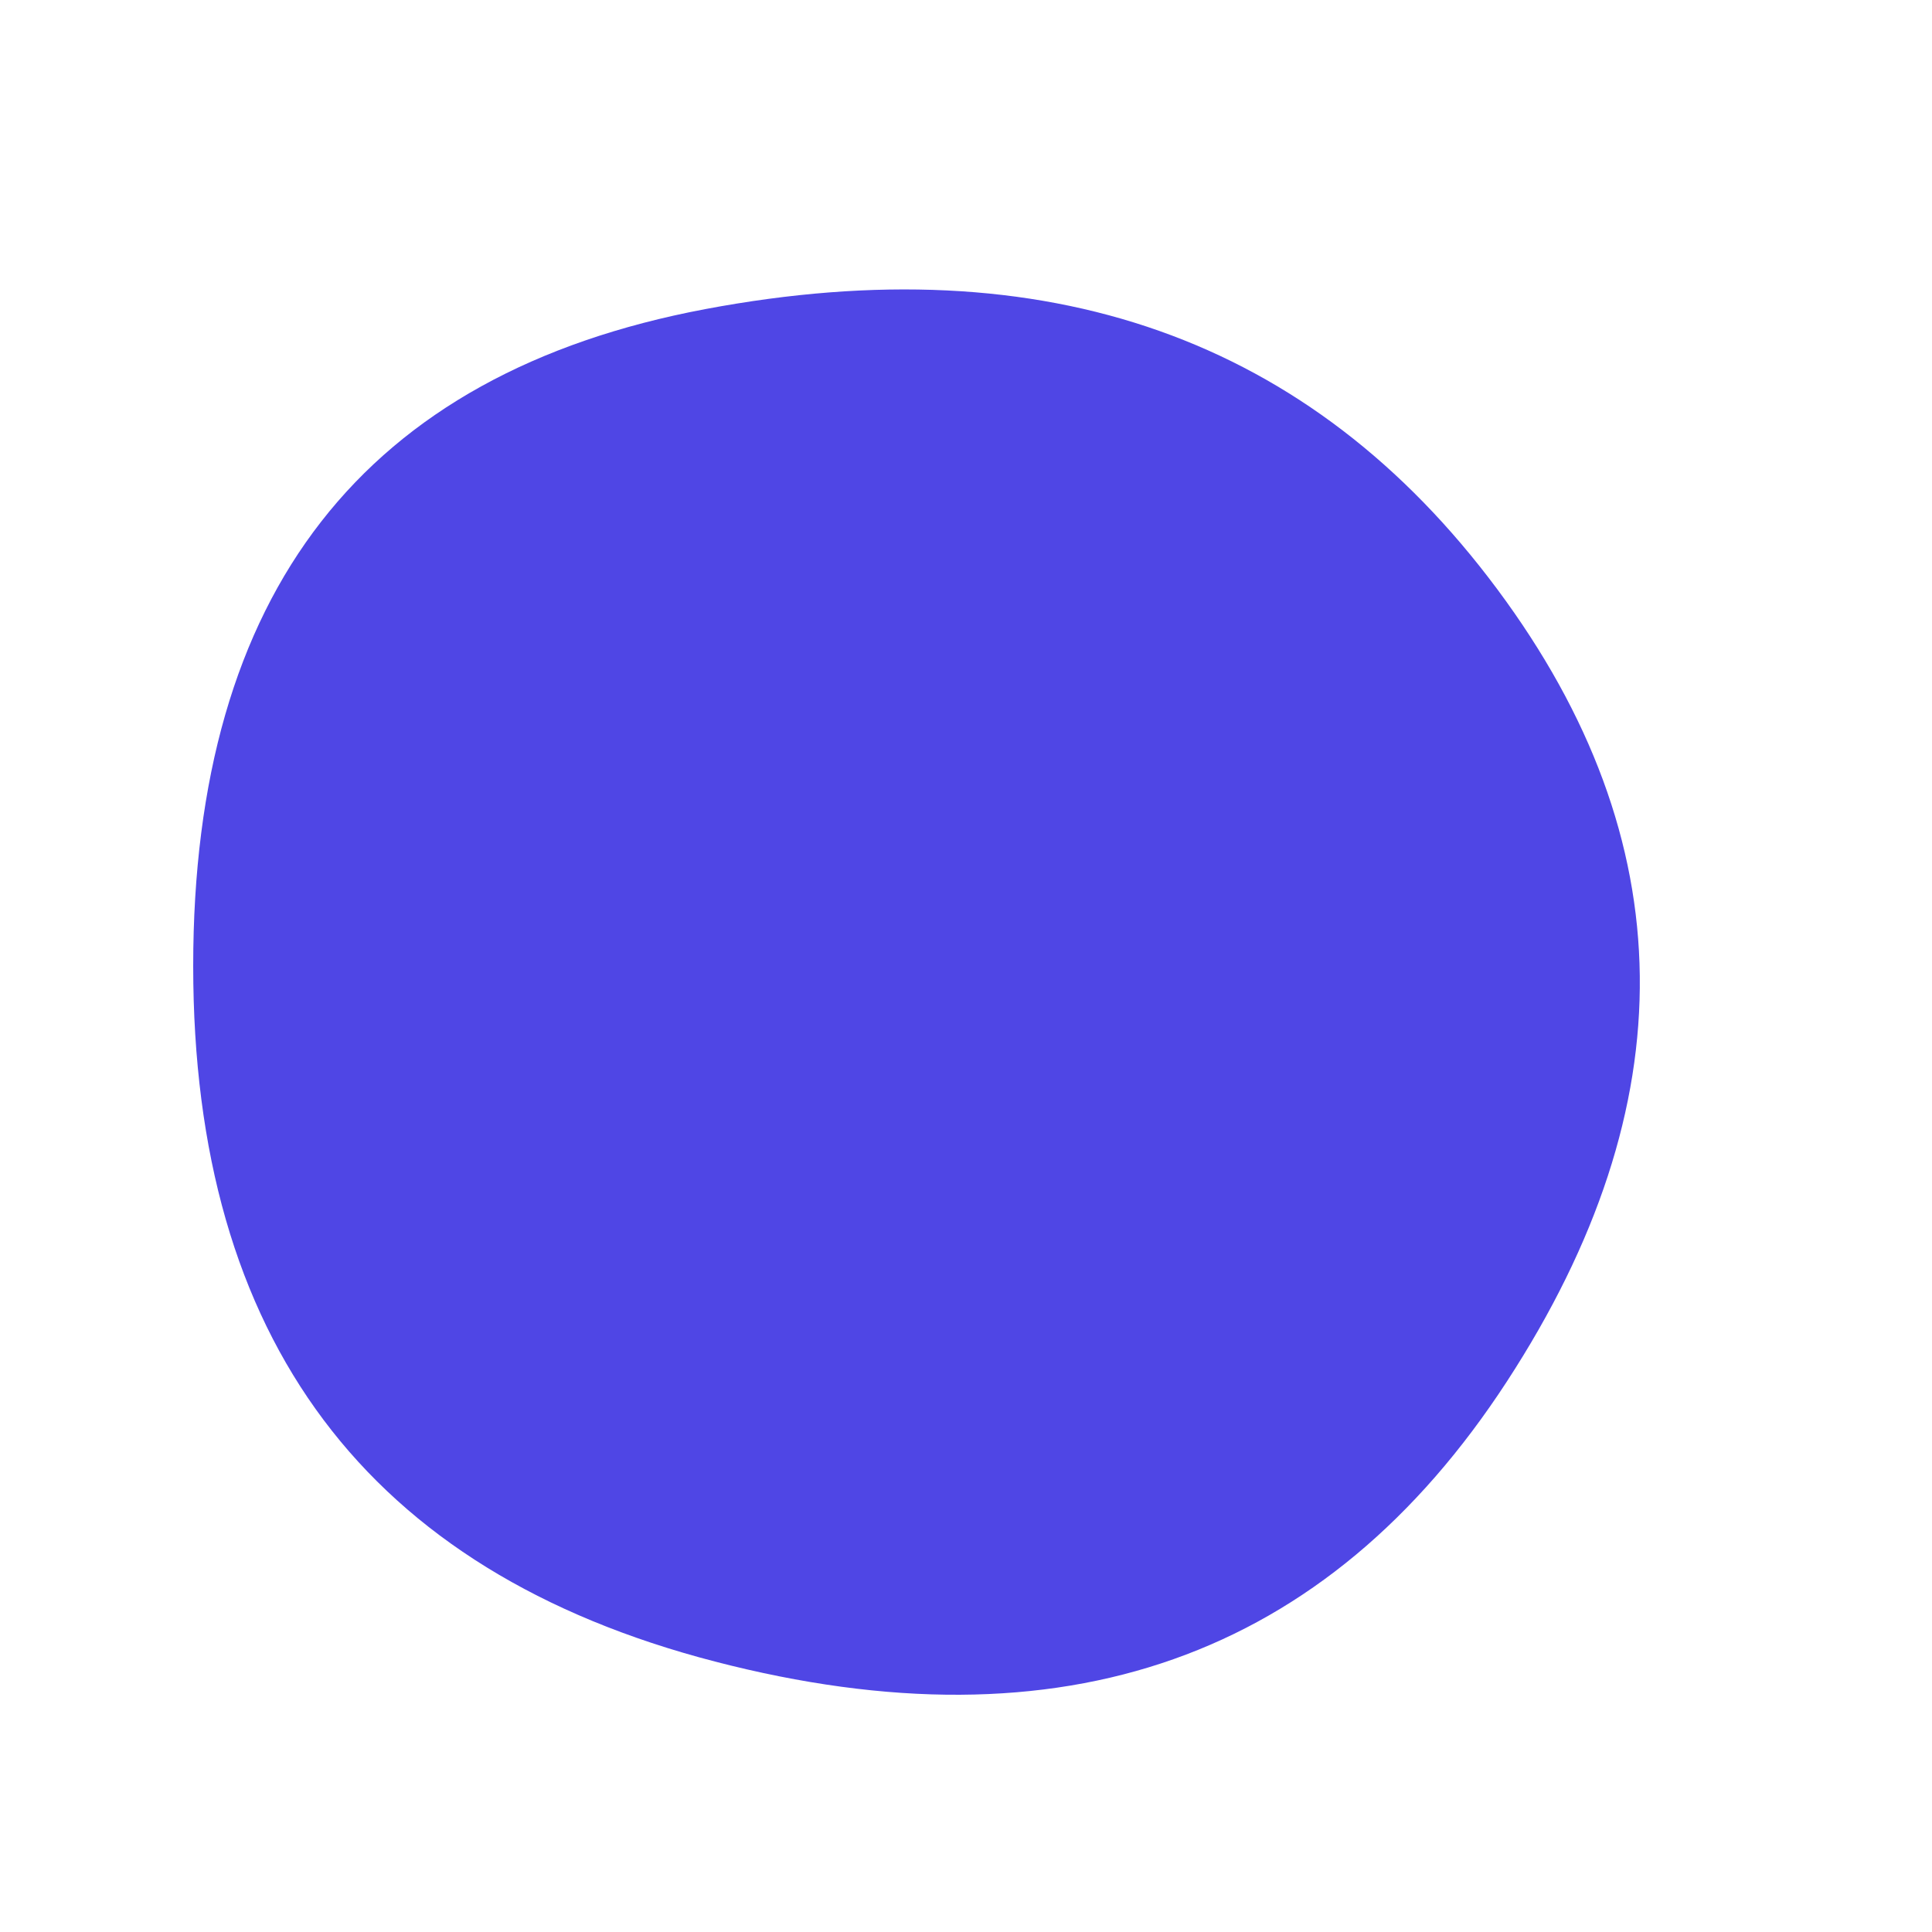
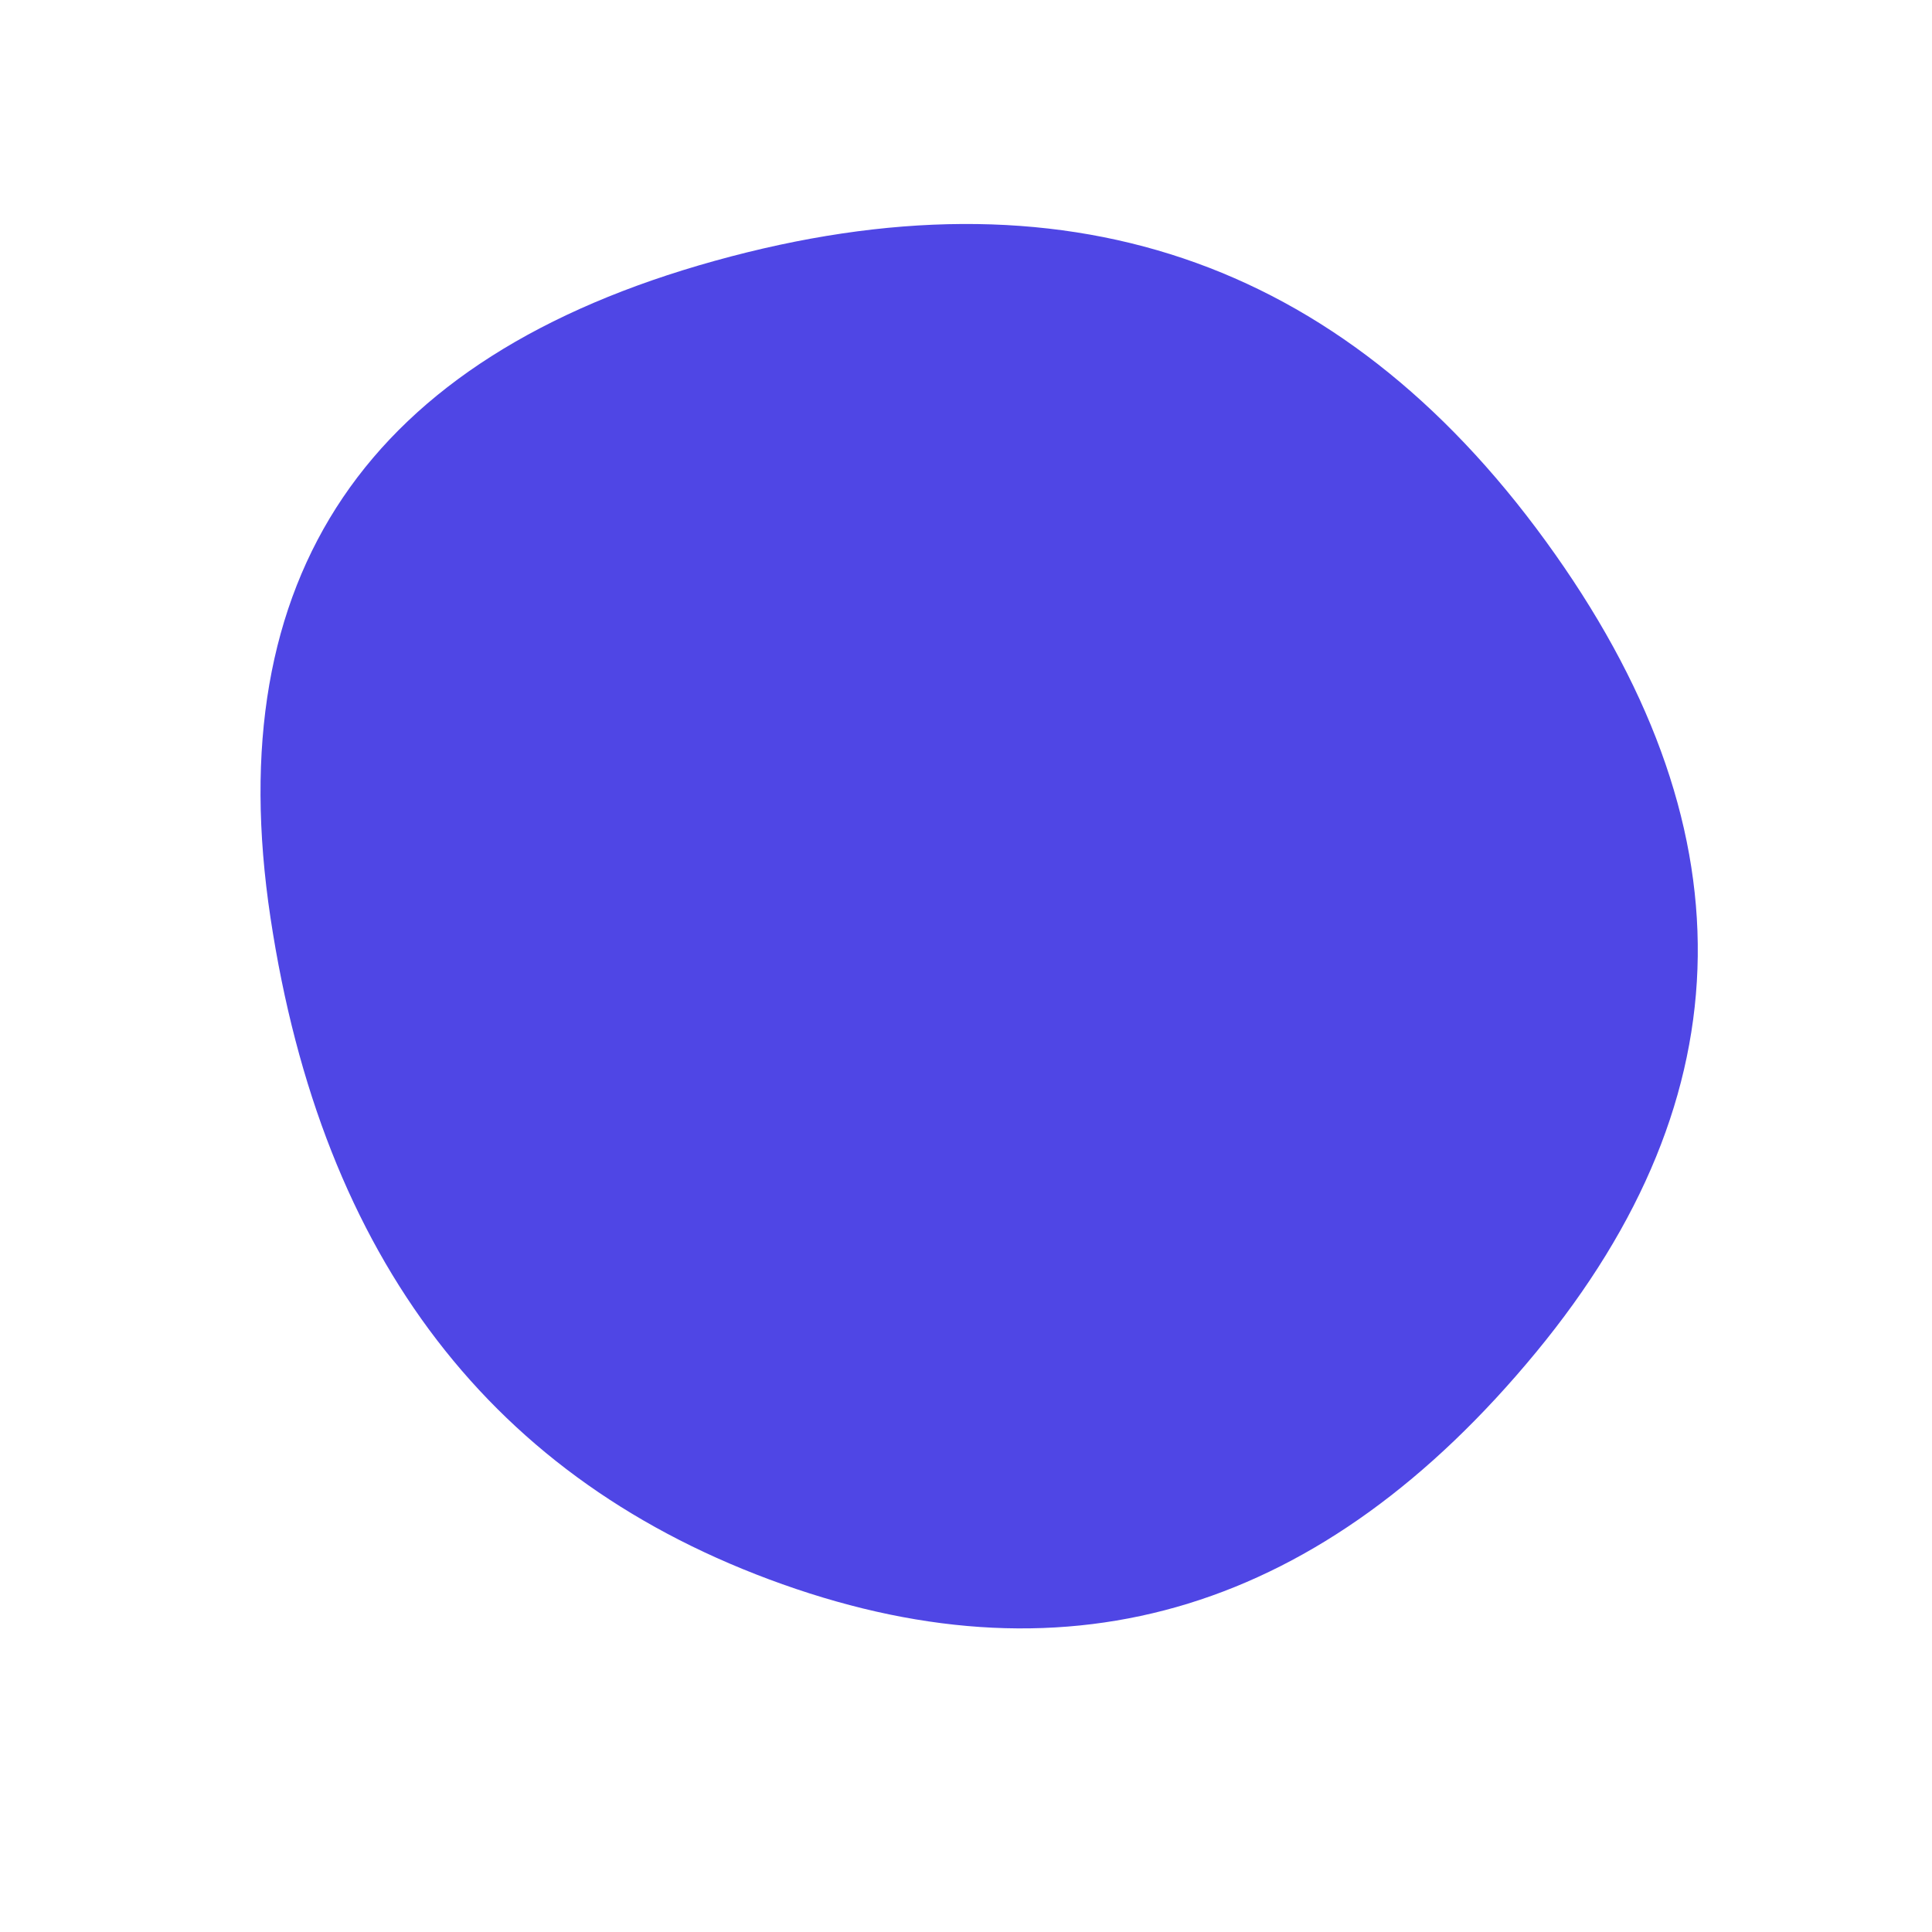
- <svg xmlns="http://www.w3.org/2000/svg" width="10" height="10" viewBox="0 0 10 10" fill="none">
-   <path d="M7.8 7.15C6.867 8.583 5.5 9.067 3.7 8.6C1.9 8.133 1 6.933 1 5C1 3.067 1.883 1.933 3.65 1.6C5.417 1.267 6.783 1.75 7.75 3.05C8.717 4.35 8.733 5.717 7.8 7.15Z" fill="#4F46E5" />
+ <svg xmlns="http://www.w3.org/2000/svg" width="50" height="50" viewBox="0 0 50 50" fill="none">
+   <path d="M39.75 35C34.25 41.667 27.75 43.667 20.25 41C12.75 38.333 8.334 32.583 7 23.75C5.667 14.917 9.5 9.25 18.5 6.75C27.5 4.25 34.667 6.667 40 14C45.334 21.333 45.25 28.333 39.75 35Z" fill="#4F46E5" />
</svg>
